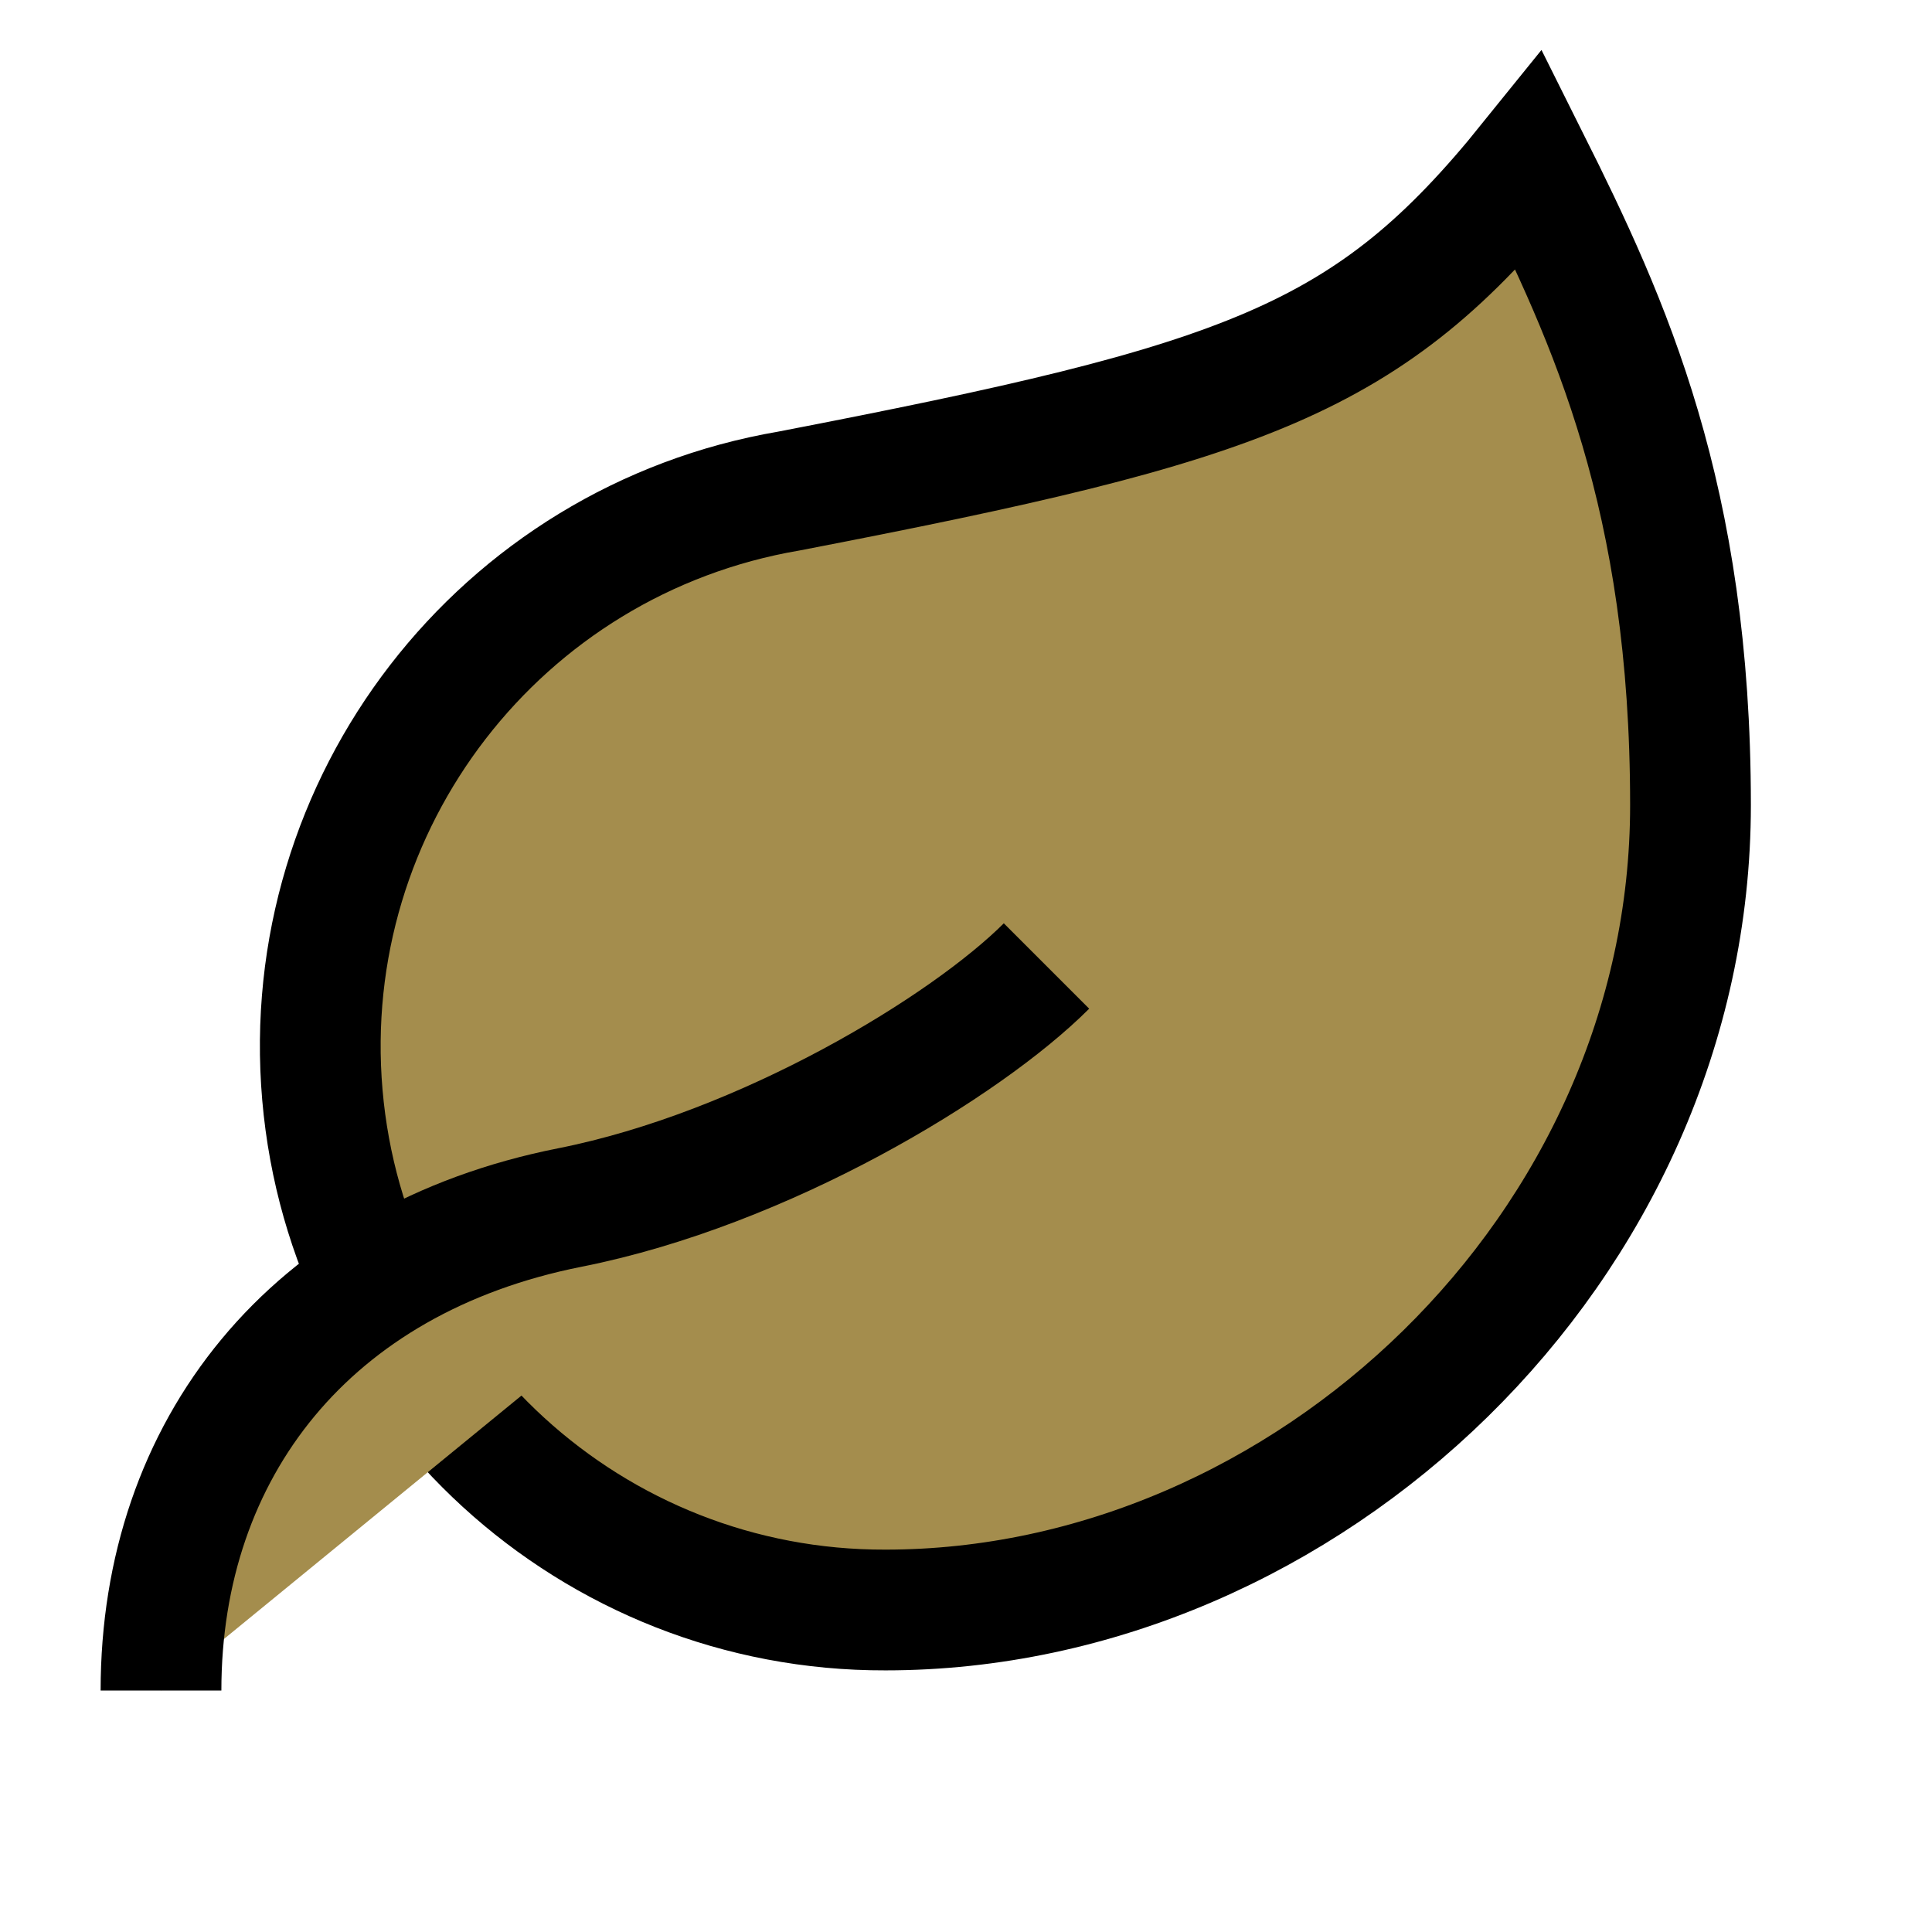
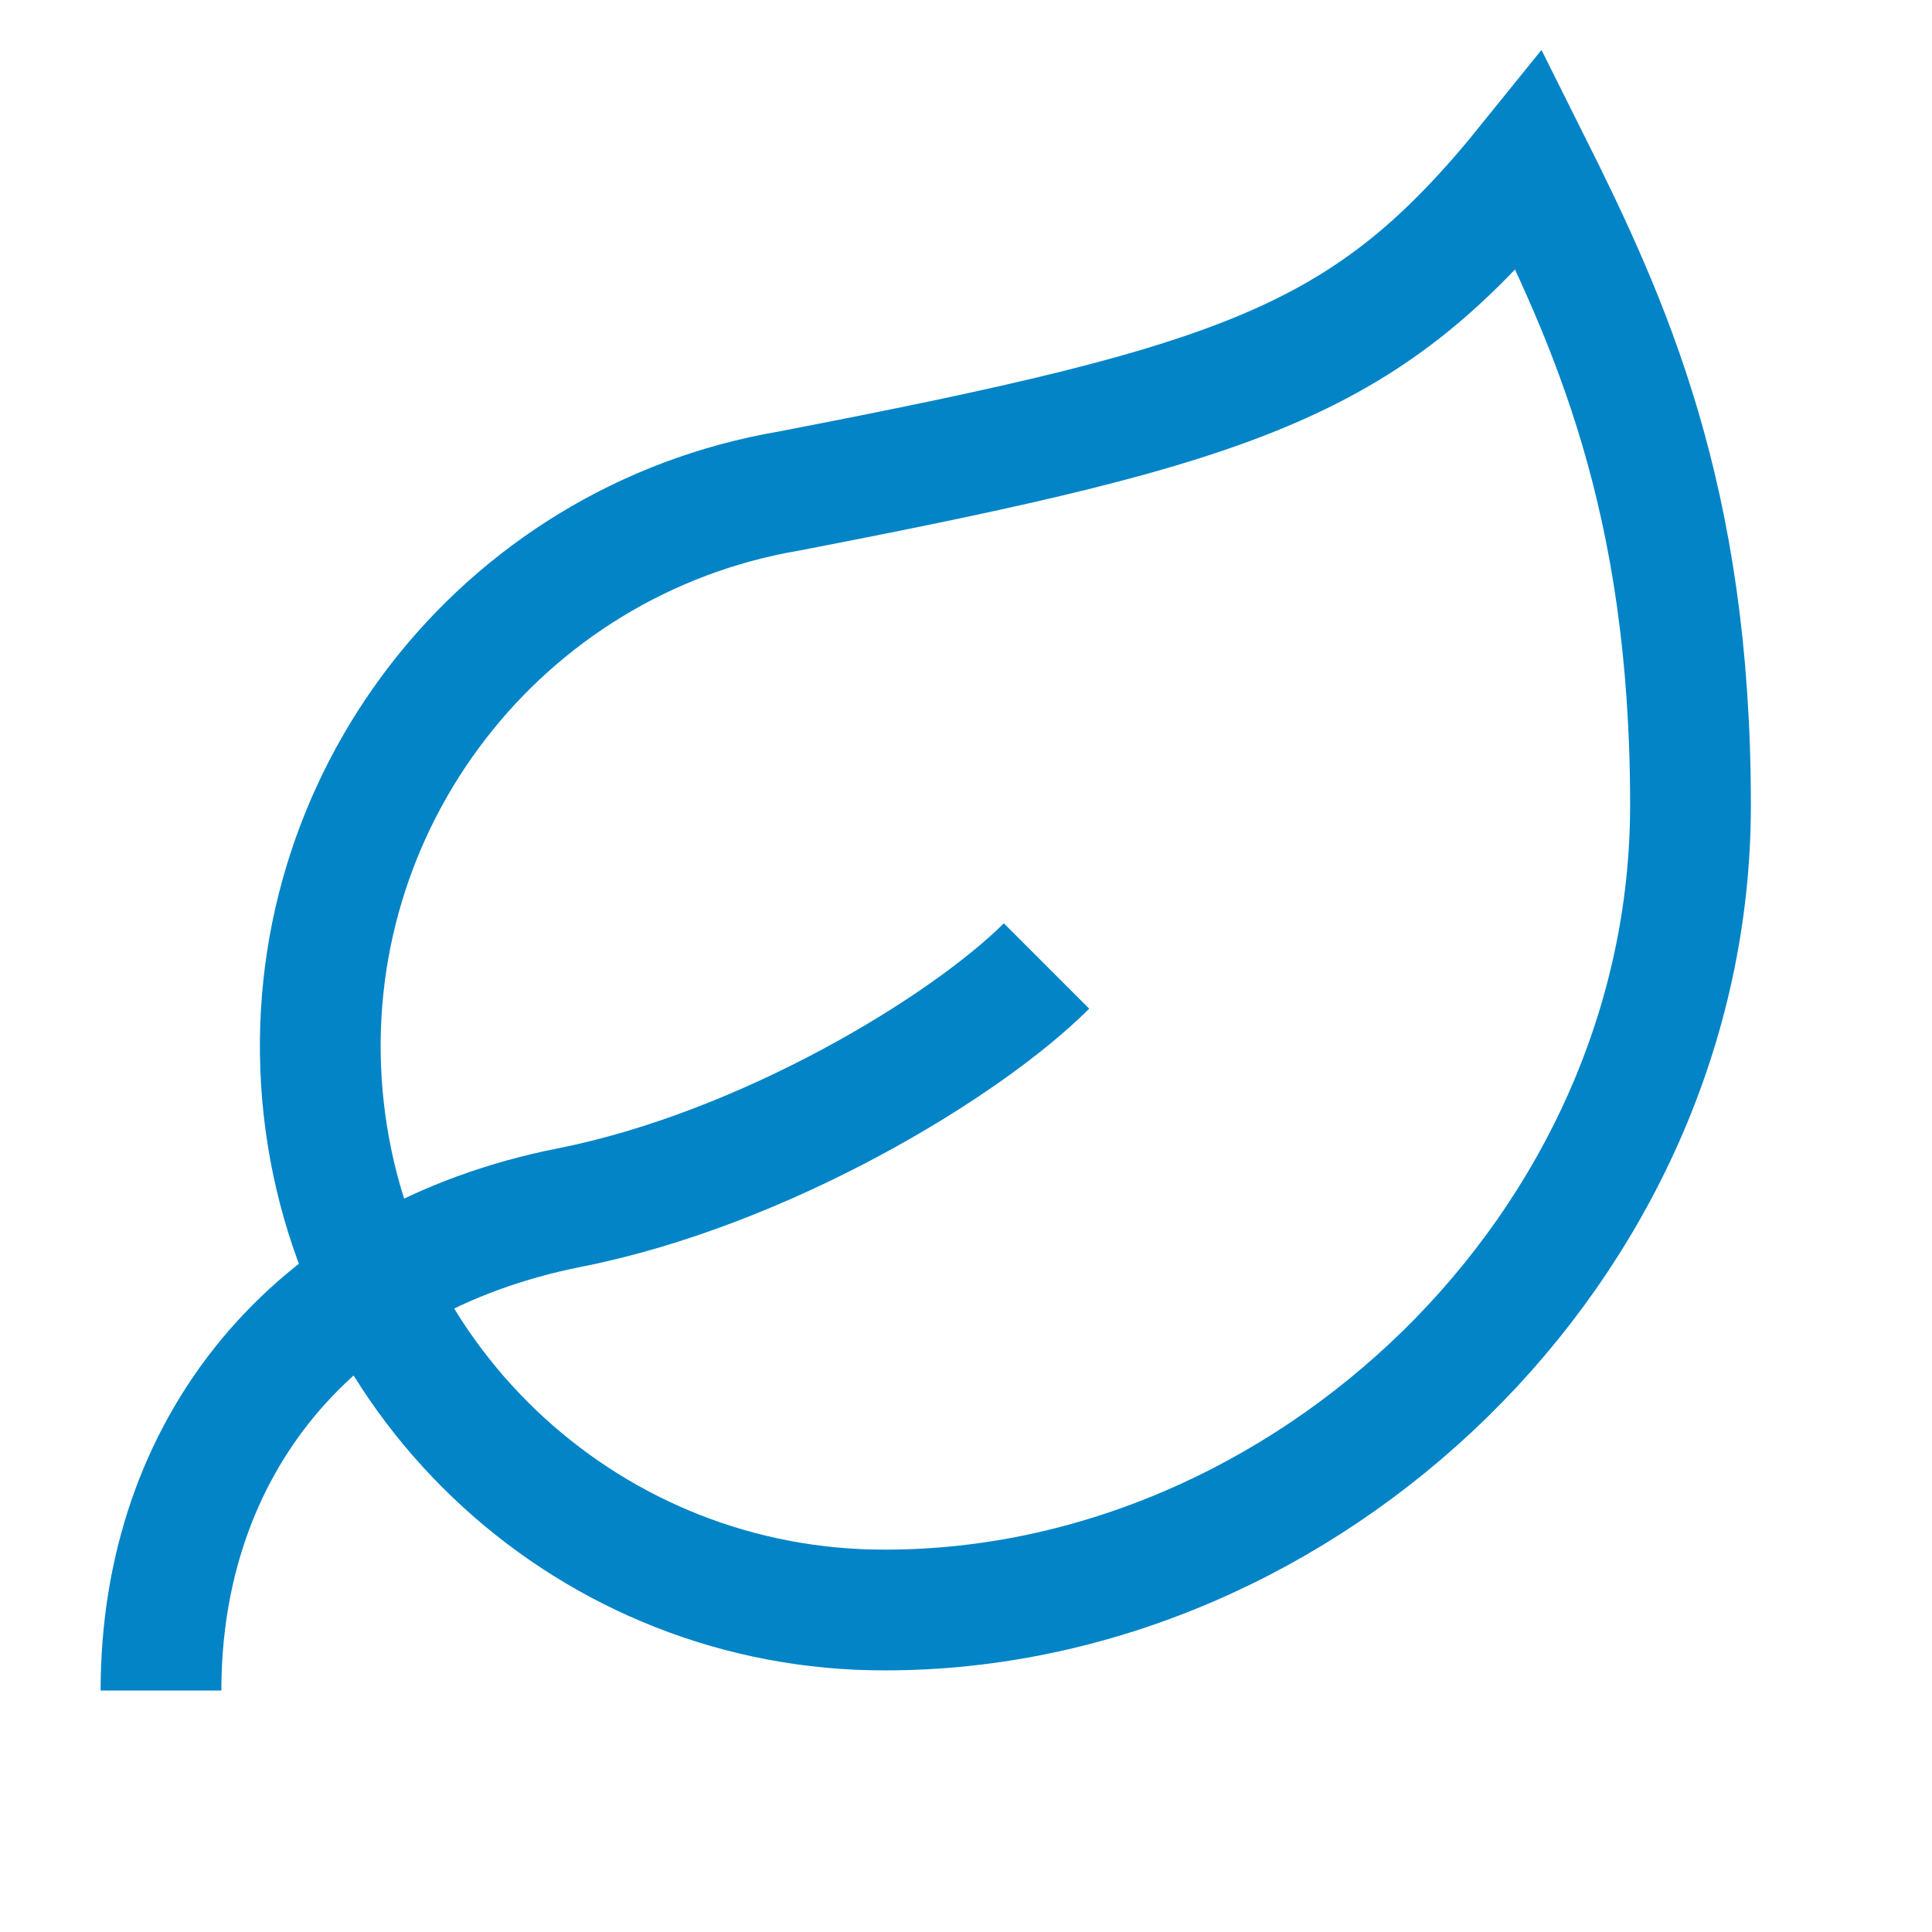
- <svg xmlns="http://www.w3.org/2000/svg" fill="#a48d4d" viewBox="0 0 24 24" stroke-width="1.5" stroke="currentColor">
+ <svg xmlns="http://www.w3.org/2000/svg" fill="none" viewBox="0 0 24 24" stroke-width="1.5" stroke="#0284c7">
  <path d="M11 20A7 7 0 0 1 9.8 6.1C15.5 5 17 4.48 19 2c1 2 2 4.18 2 8 0 5.5-4.78 10-10 10Z" />
  <path d="M2 21c0-3 1.85-5.36 5.08-6C9.5 14.52 12 13 13 12" />
</svg>
